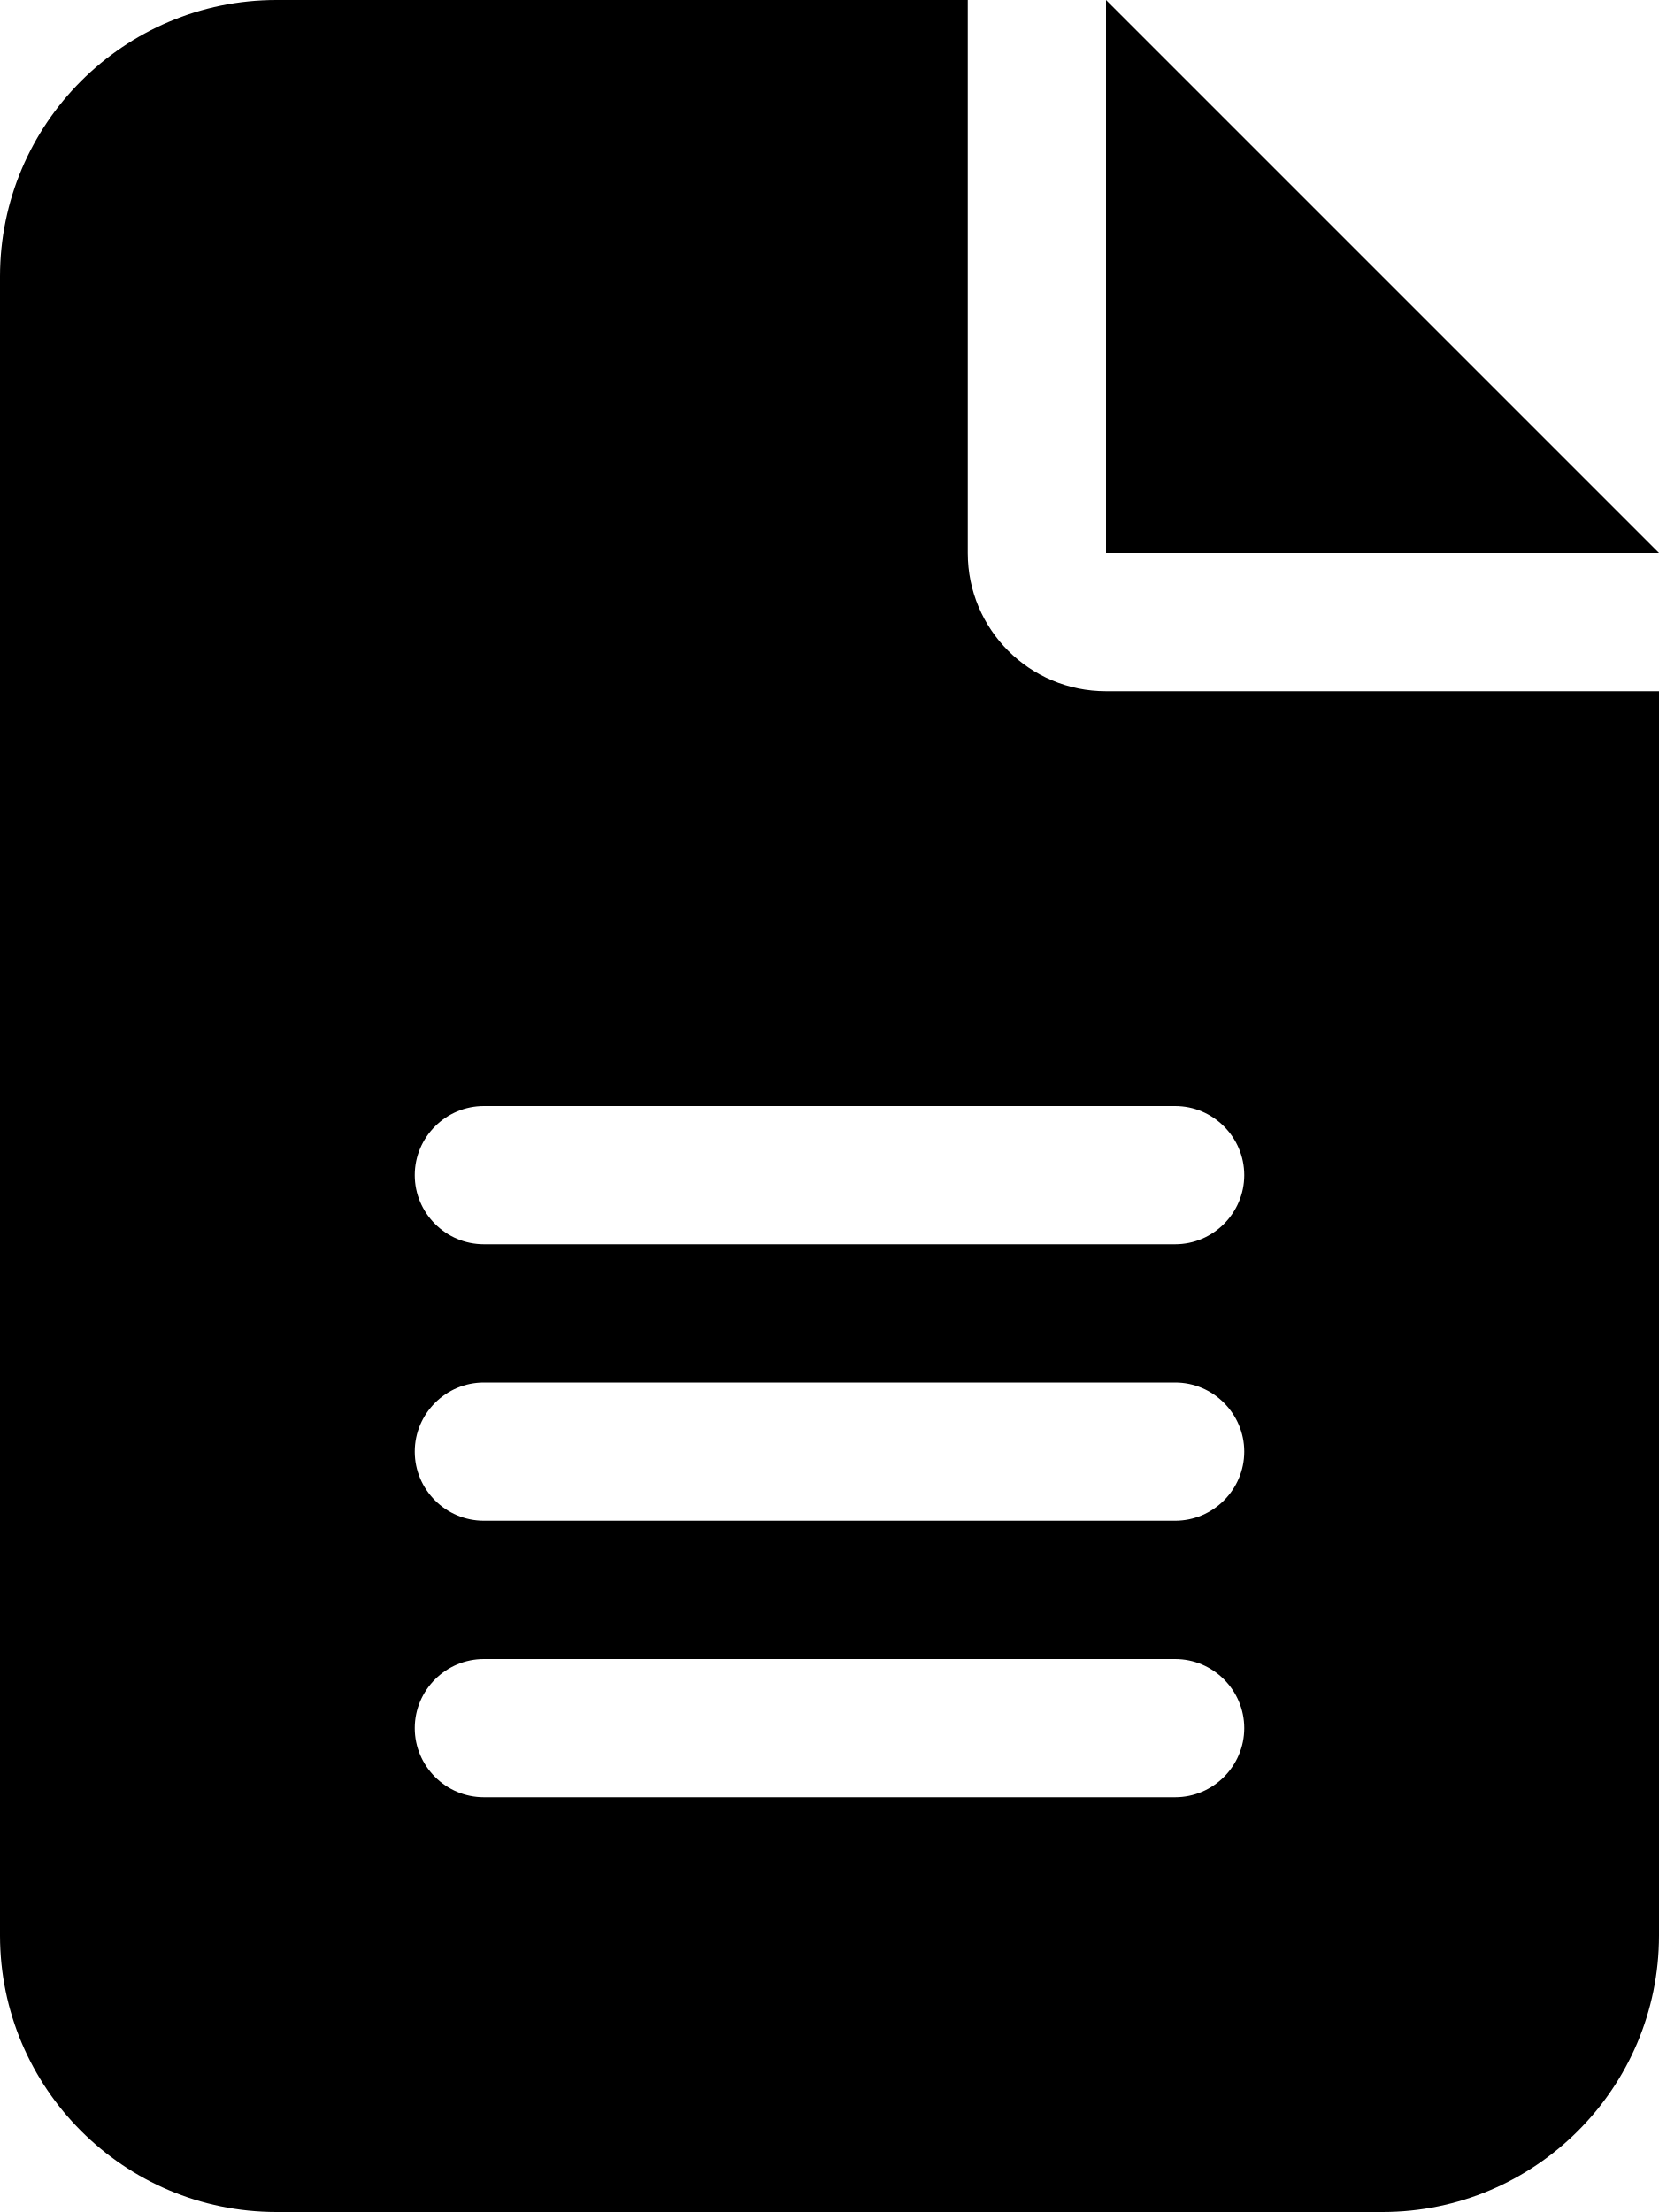
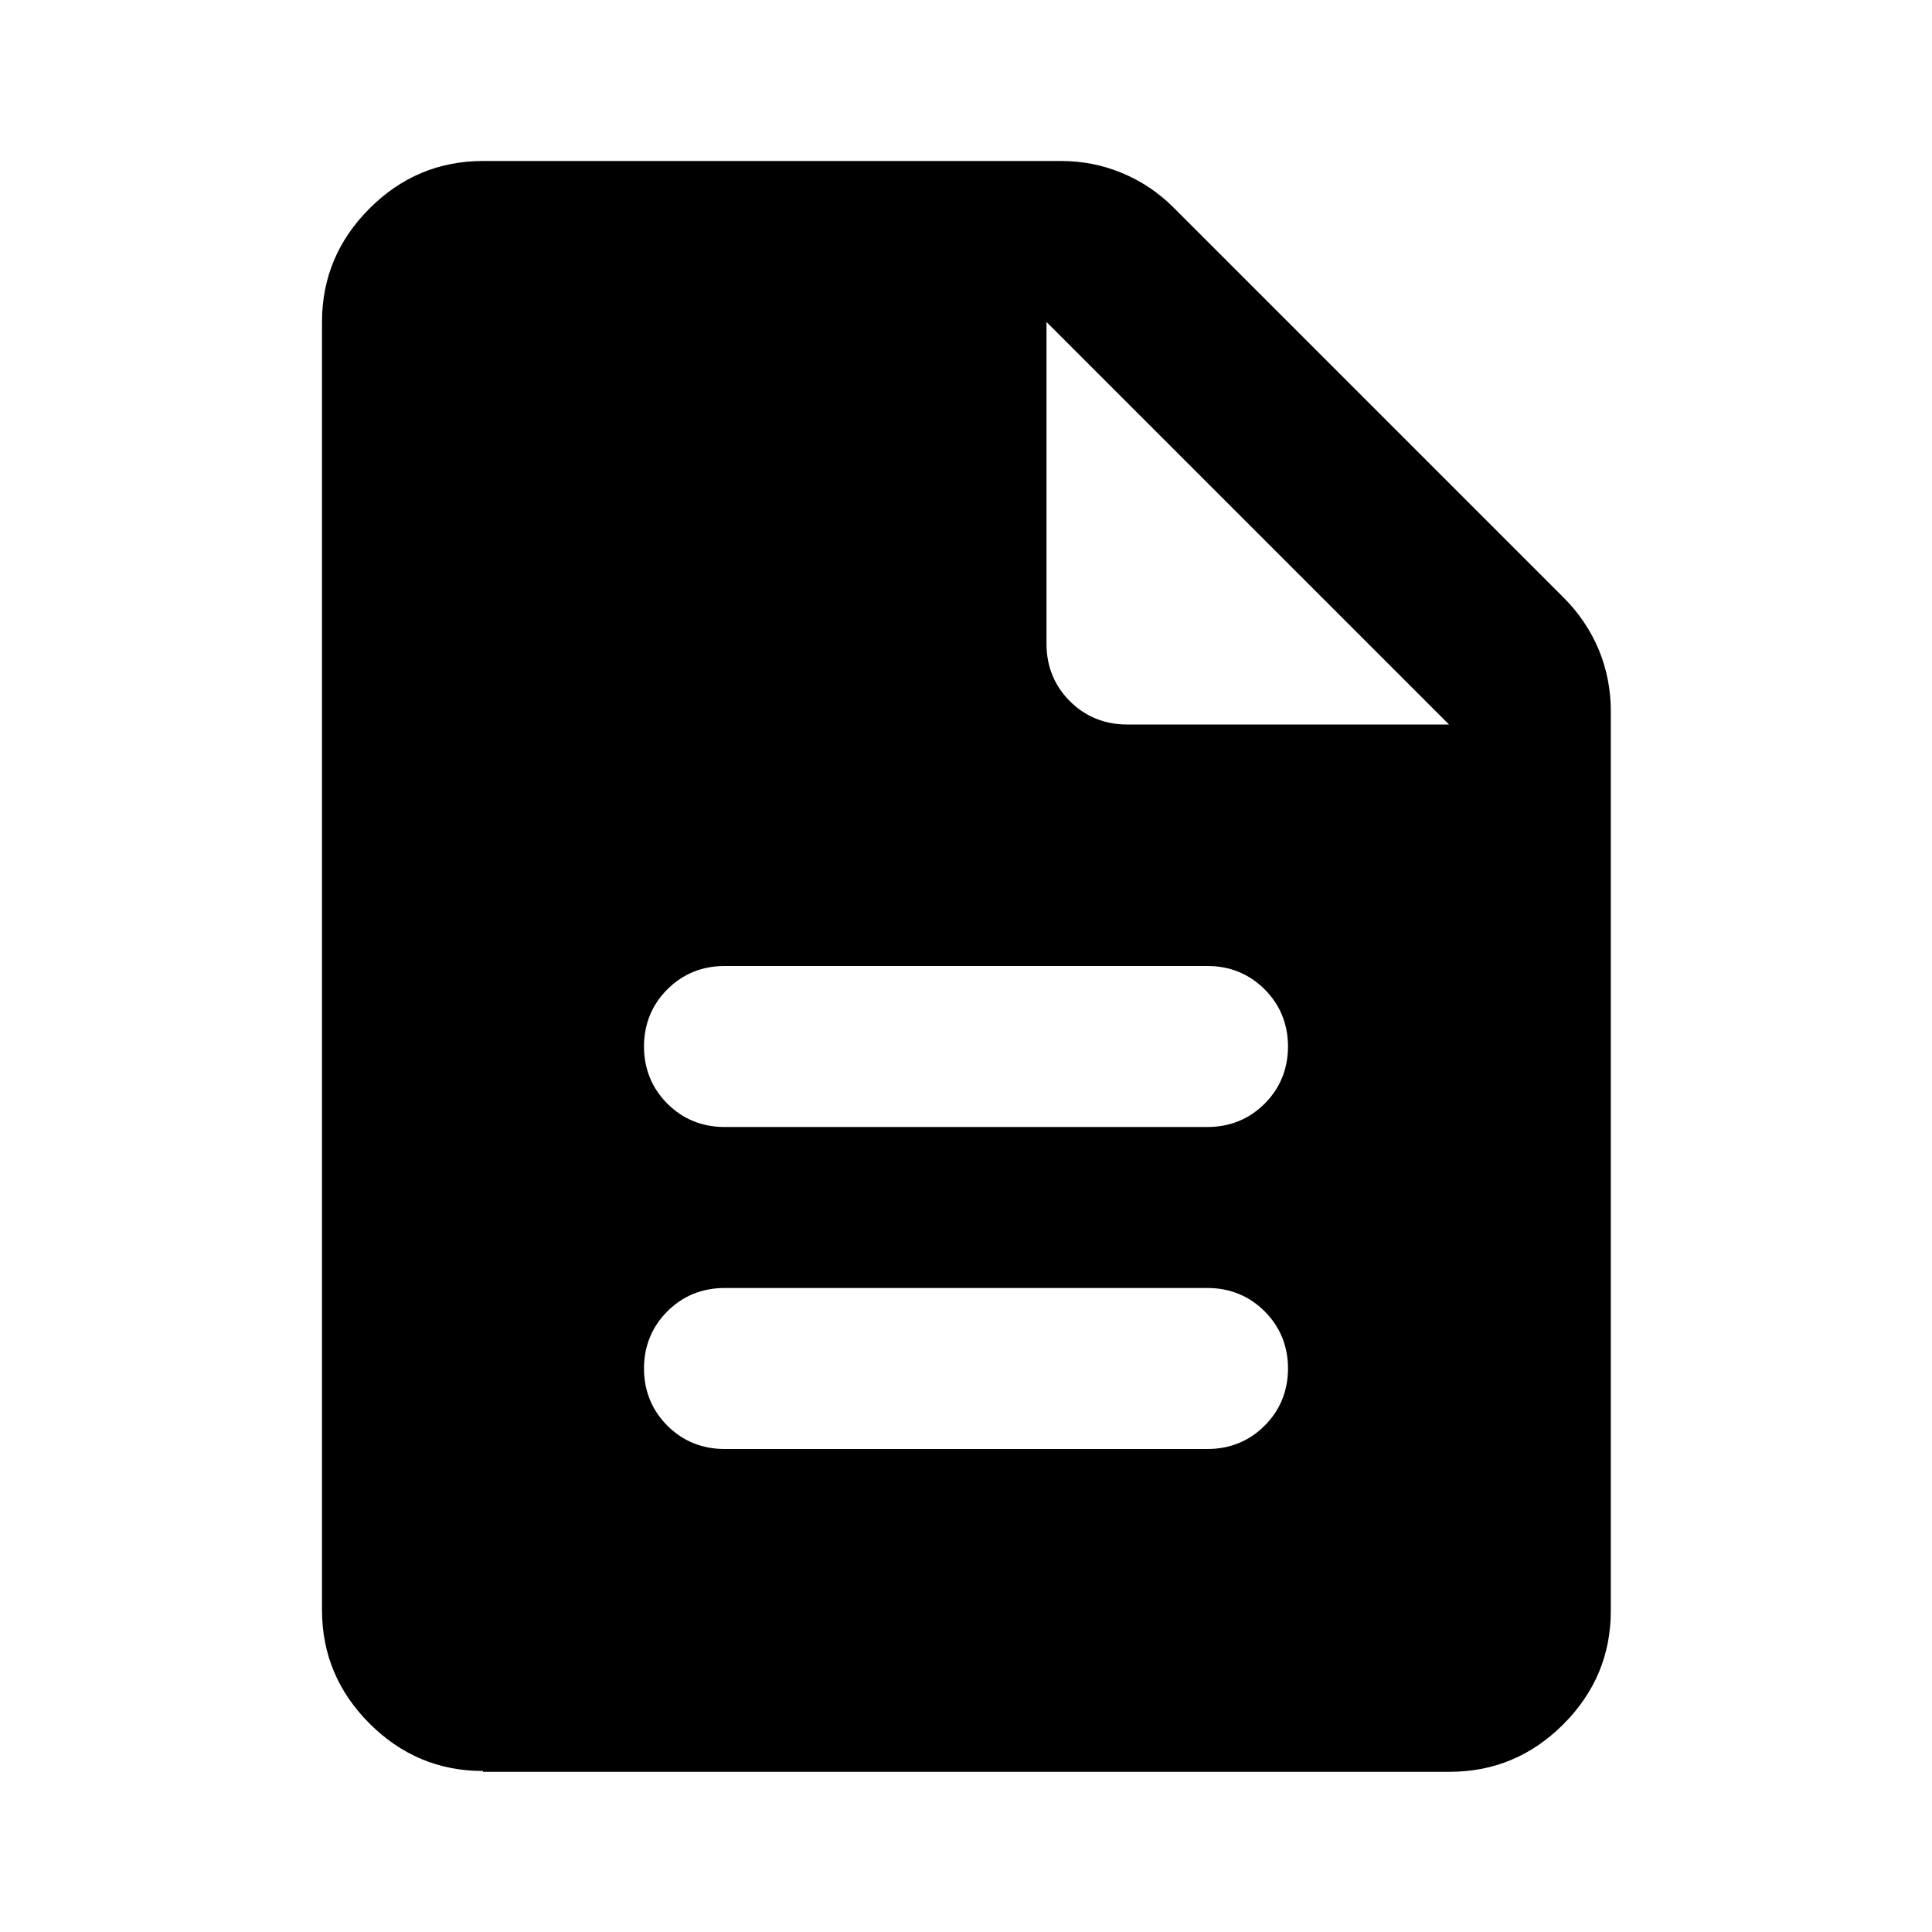
- <svg xmlns="http://www.w3.org/2000/svg" viewBox="0 0 384 512">
-   <path d="M64 0C28.7 0 0 28.7 0 64L0 448c0 35.3 28.7 64 64 64l256 0c35.3 0 64-28.7 64-64l0-288-128 0c-17.7 0-32-14.3-32-32L224 0 64 0zM256 0l0 128 128 0L256 0zM112 256l160 0c8.8 0 16 7.2 16 16s-7.2 16-16 16l-160 0c-8.8 0-16-7.2-16-16s7.2-16 16-16zm0 64l160 0c8.8 0 16 7.2 16 16s-7.2 16-16 16l-160 0c-8.8 0-16-7.2-16-16s7.2-16 16-16zm0 64l160 0c8.8 0 16 7.2 16 16s-7.2 16-16 16l-160 0c-8.8 0-16-7.2-16-16s7.2-16 16-16z" />
+ <svg xmlns="http://www.w3.org/2000/svg" viewBox="0 0 24 24">
+   <path d="M9,18h6c.28,0,.52-.1.71-.29.19-.19.29-.43.29-.71s-.1-.52-.29-.71-.43-.29-.71-.29h-6c-.28,0-.52.1-.71.29s-.29.43-.29.71.1.52.29.71c.19.19.43.29.71.29ZM9,14h6c.28,0,.52-.1.71-.29s.29-.43.29-.71-.1-.52-.29-.71-.43-.29-.71-.29h-6c-.28,0-.52.1-.71.29s-.29.43-.29.71.1.52.29.71.43.29.71.29ZM6,22c-.55,0-1.02-.2-1.41-.59s-.59-.86-.59-1.41V4c0-.55.2-1.02.59-1.41s.86-.59,1.41-.59h7.18c.27,0,.52.05.76.15s.45.24.64.43l4.85,4.85c.18.18.33.4.43.64s.15.5.15.76v11.18c0,.55-.2,1.02-.59,1.41s-.86.59-1.41.59H6ZM13,8c0,.28.1.52.29.71s.43.29.71.29h4l-5-5v4Z" />
</svg>
